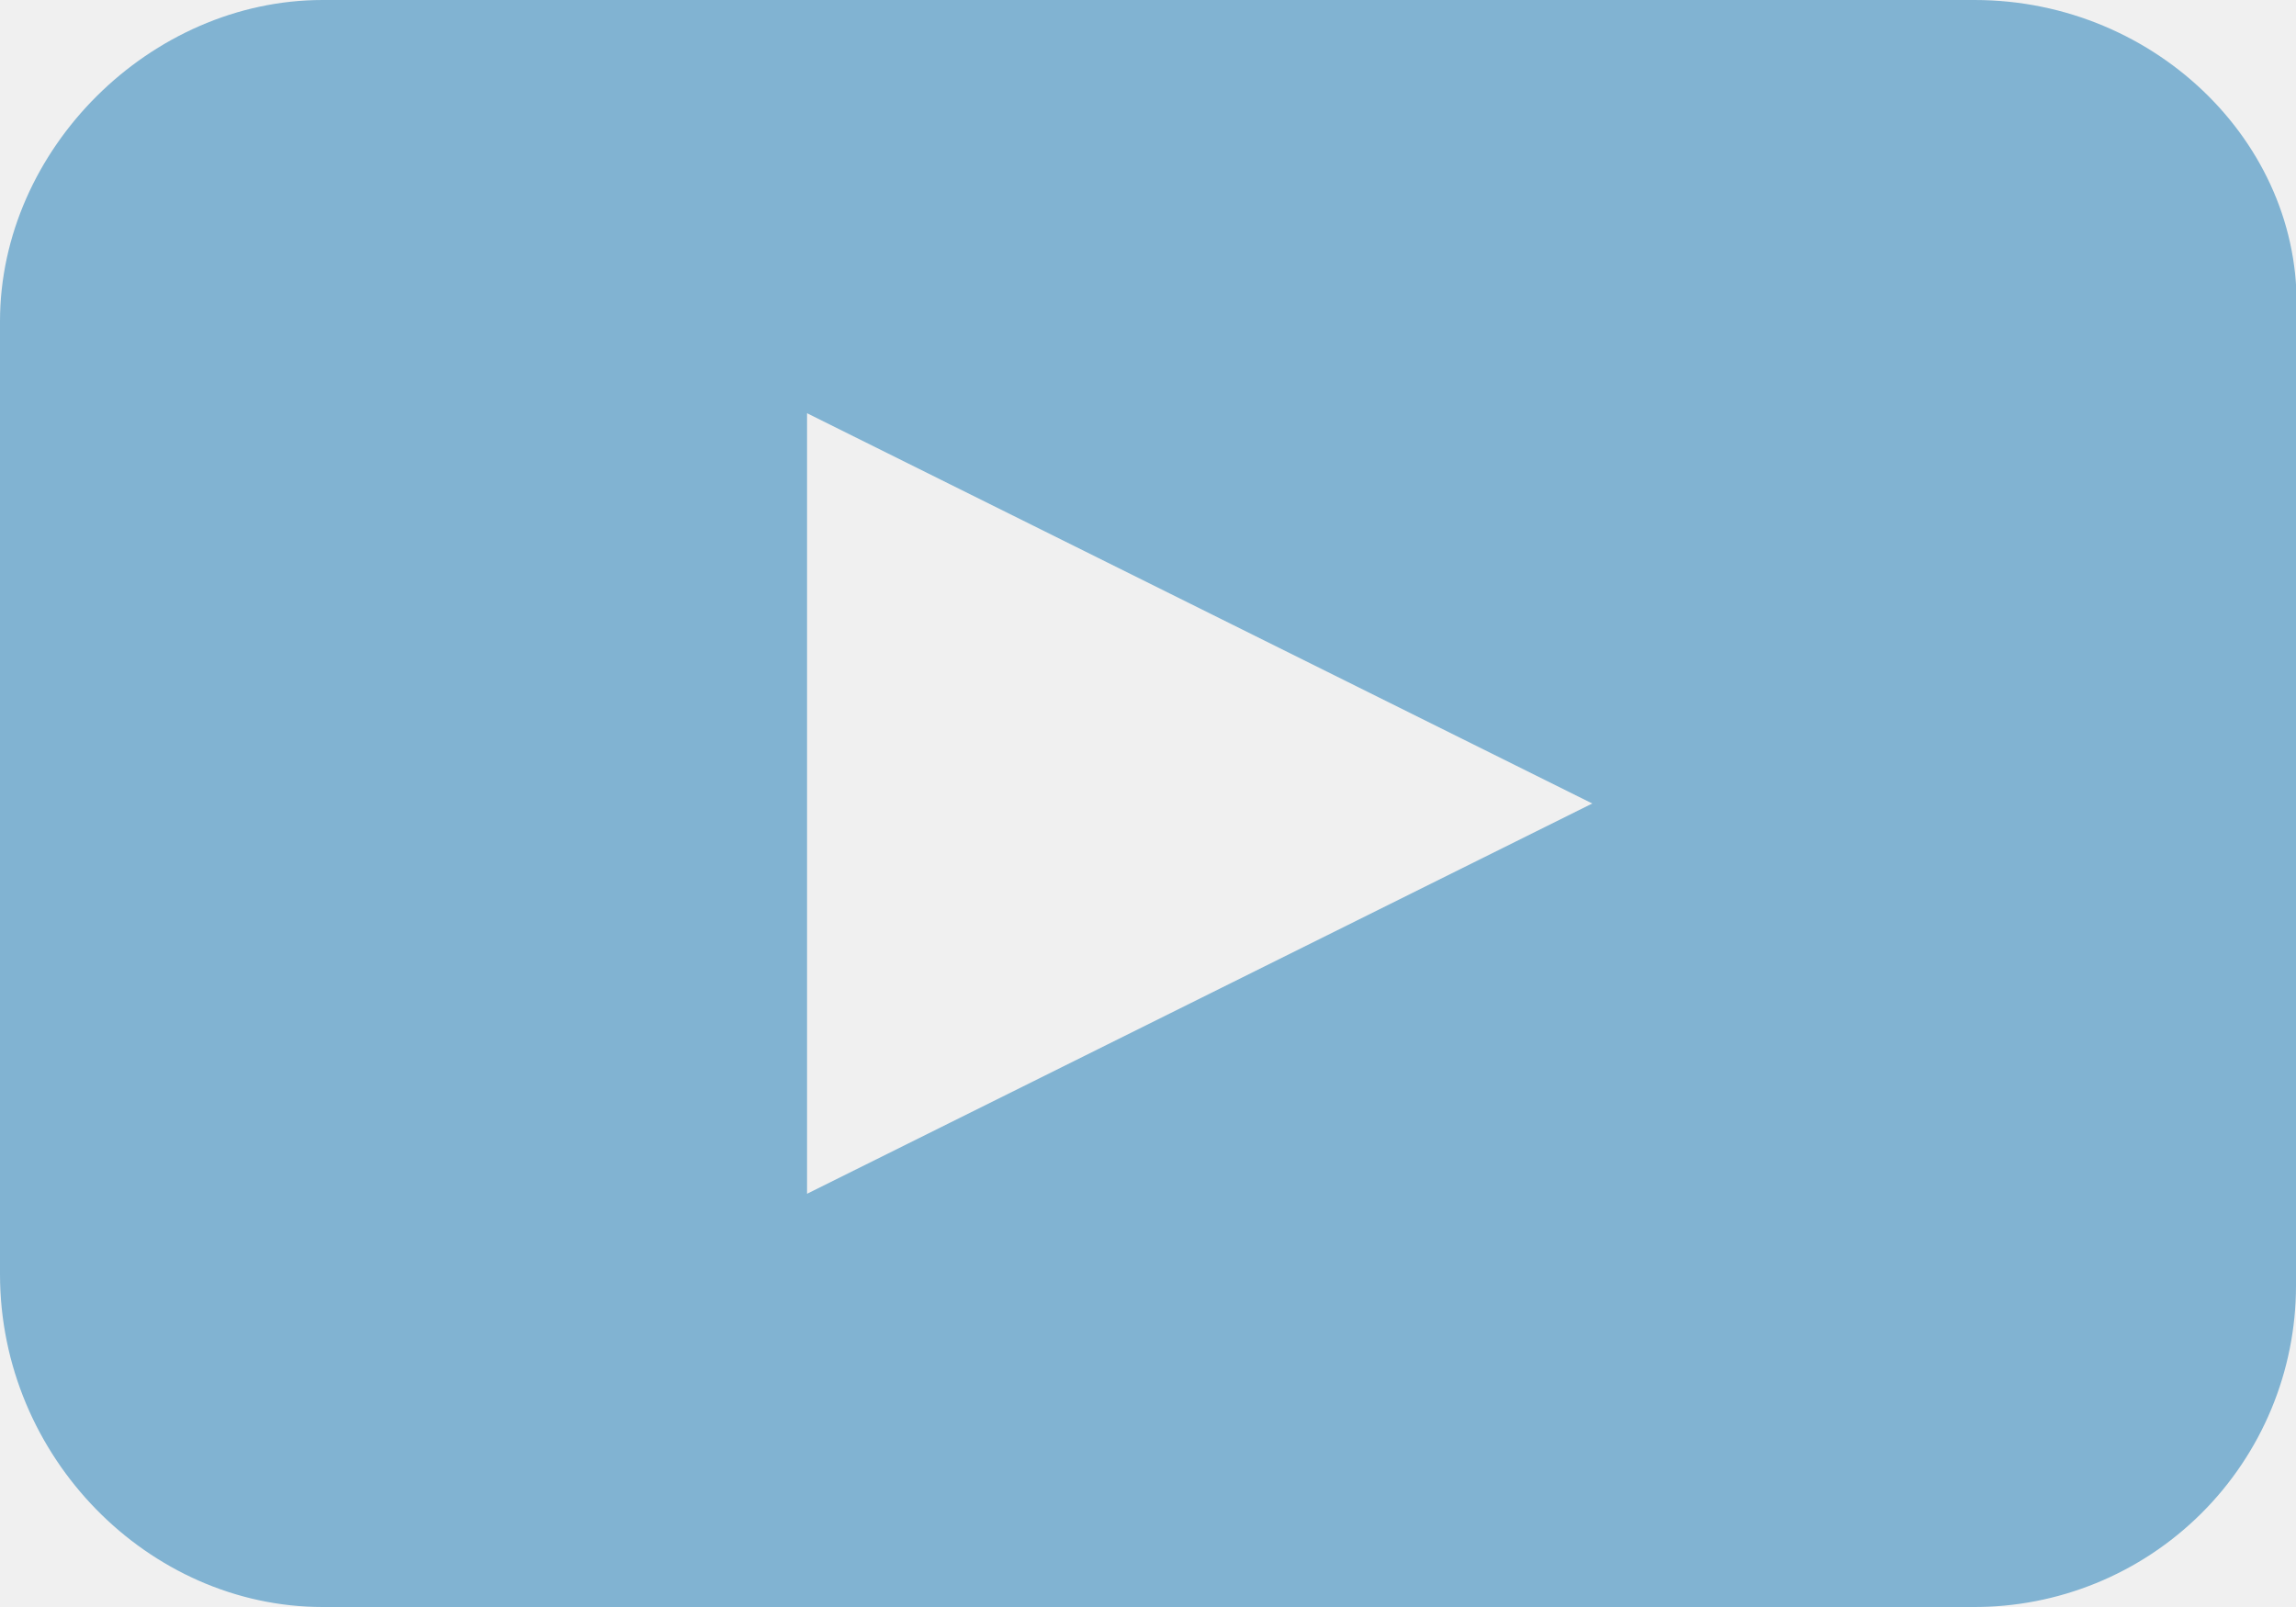
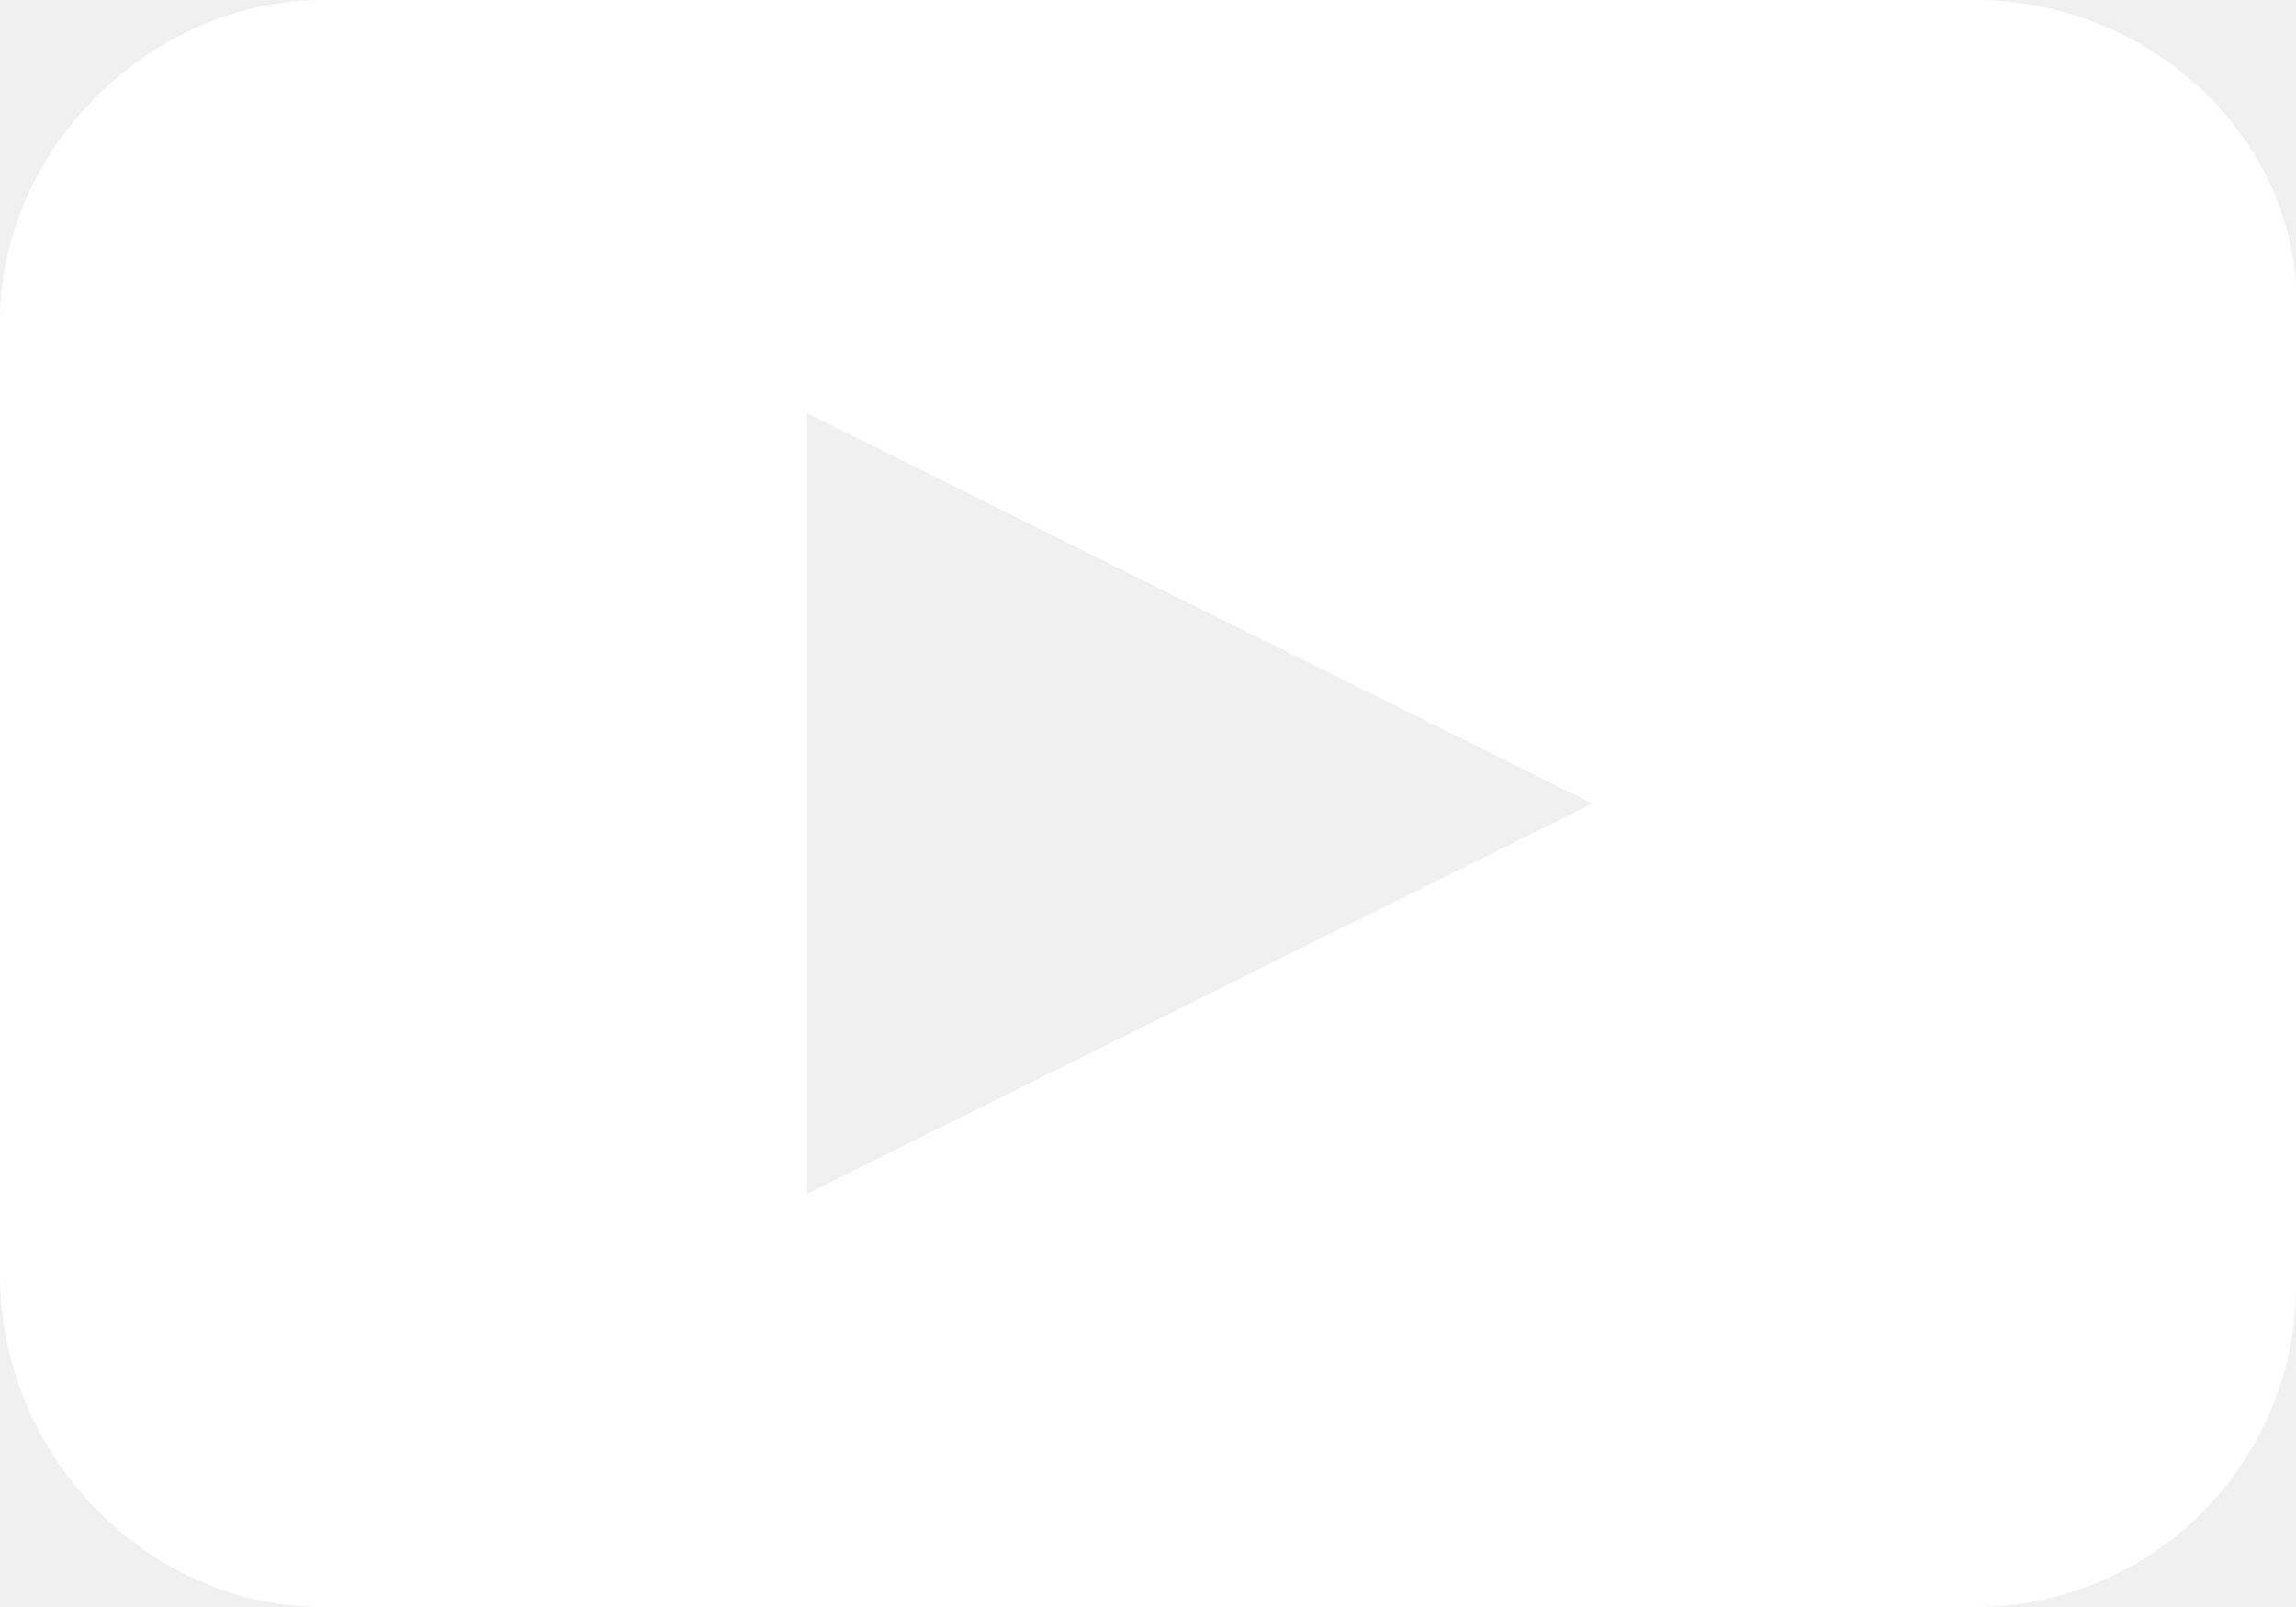
<svg xmlns="http://www.w3.org/2000/svg" viewBox="0 0 20 14" fill="none">
-   <path d="M17.18 0H2.81C1.31 0 0 1.3 0 2.8v8.3C0 12.7 1.3 14 2.81 14h14.37A2.8 2.8 0 0020 11.2V2.8c.1-1.5-1.2-2.8-2.8-2.8zM7.03 10.4V3.6L13.87 7l-6.84 3.4z" fill="#81B3D2" />
+   <path d="M17.18 0H2.81C1.31 0 0 1.3 0 2.8v8.3C0 12.7 1.3 14 2.81 14h14.37A2.8 2.8 0 0020 11.2V2.8c.1-1.5-1.2-2.8-2.8-2.8zM7.03 10.4V3.6L13.87 7l-6.84 3.4z" fill="#fff" />
</svg>
